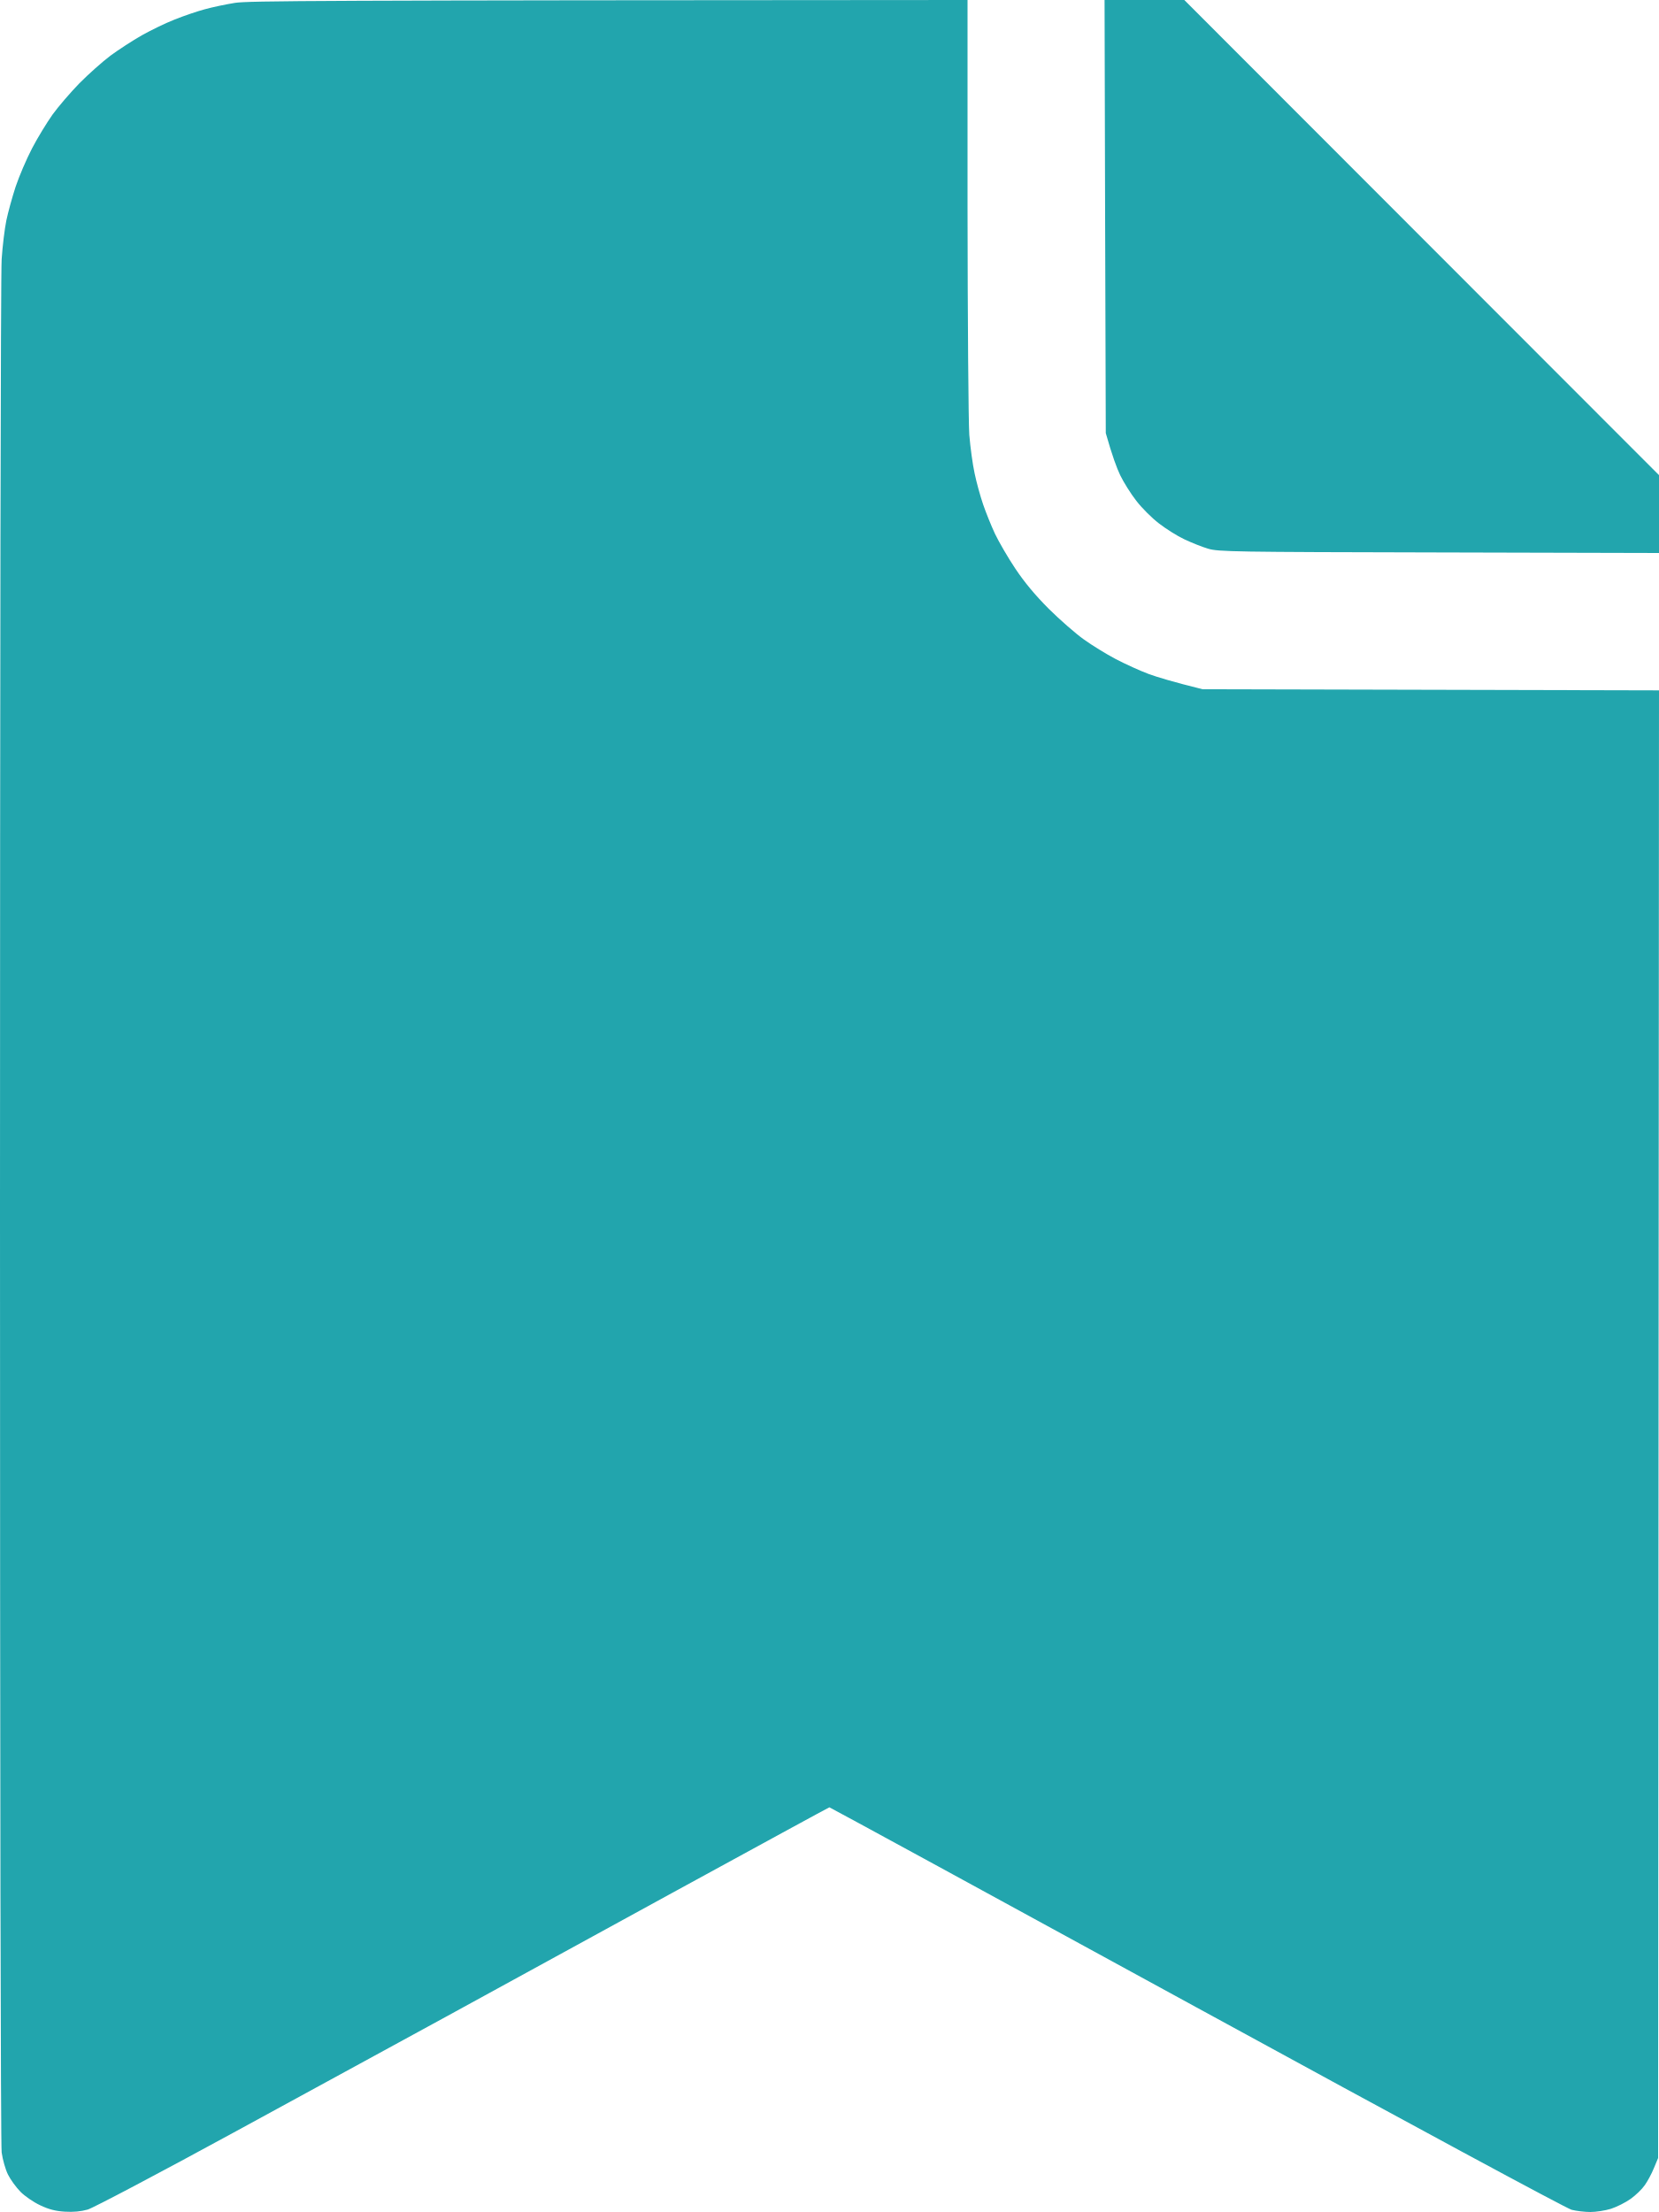
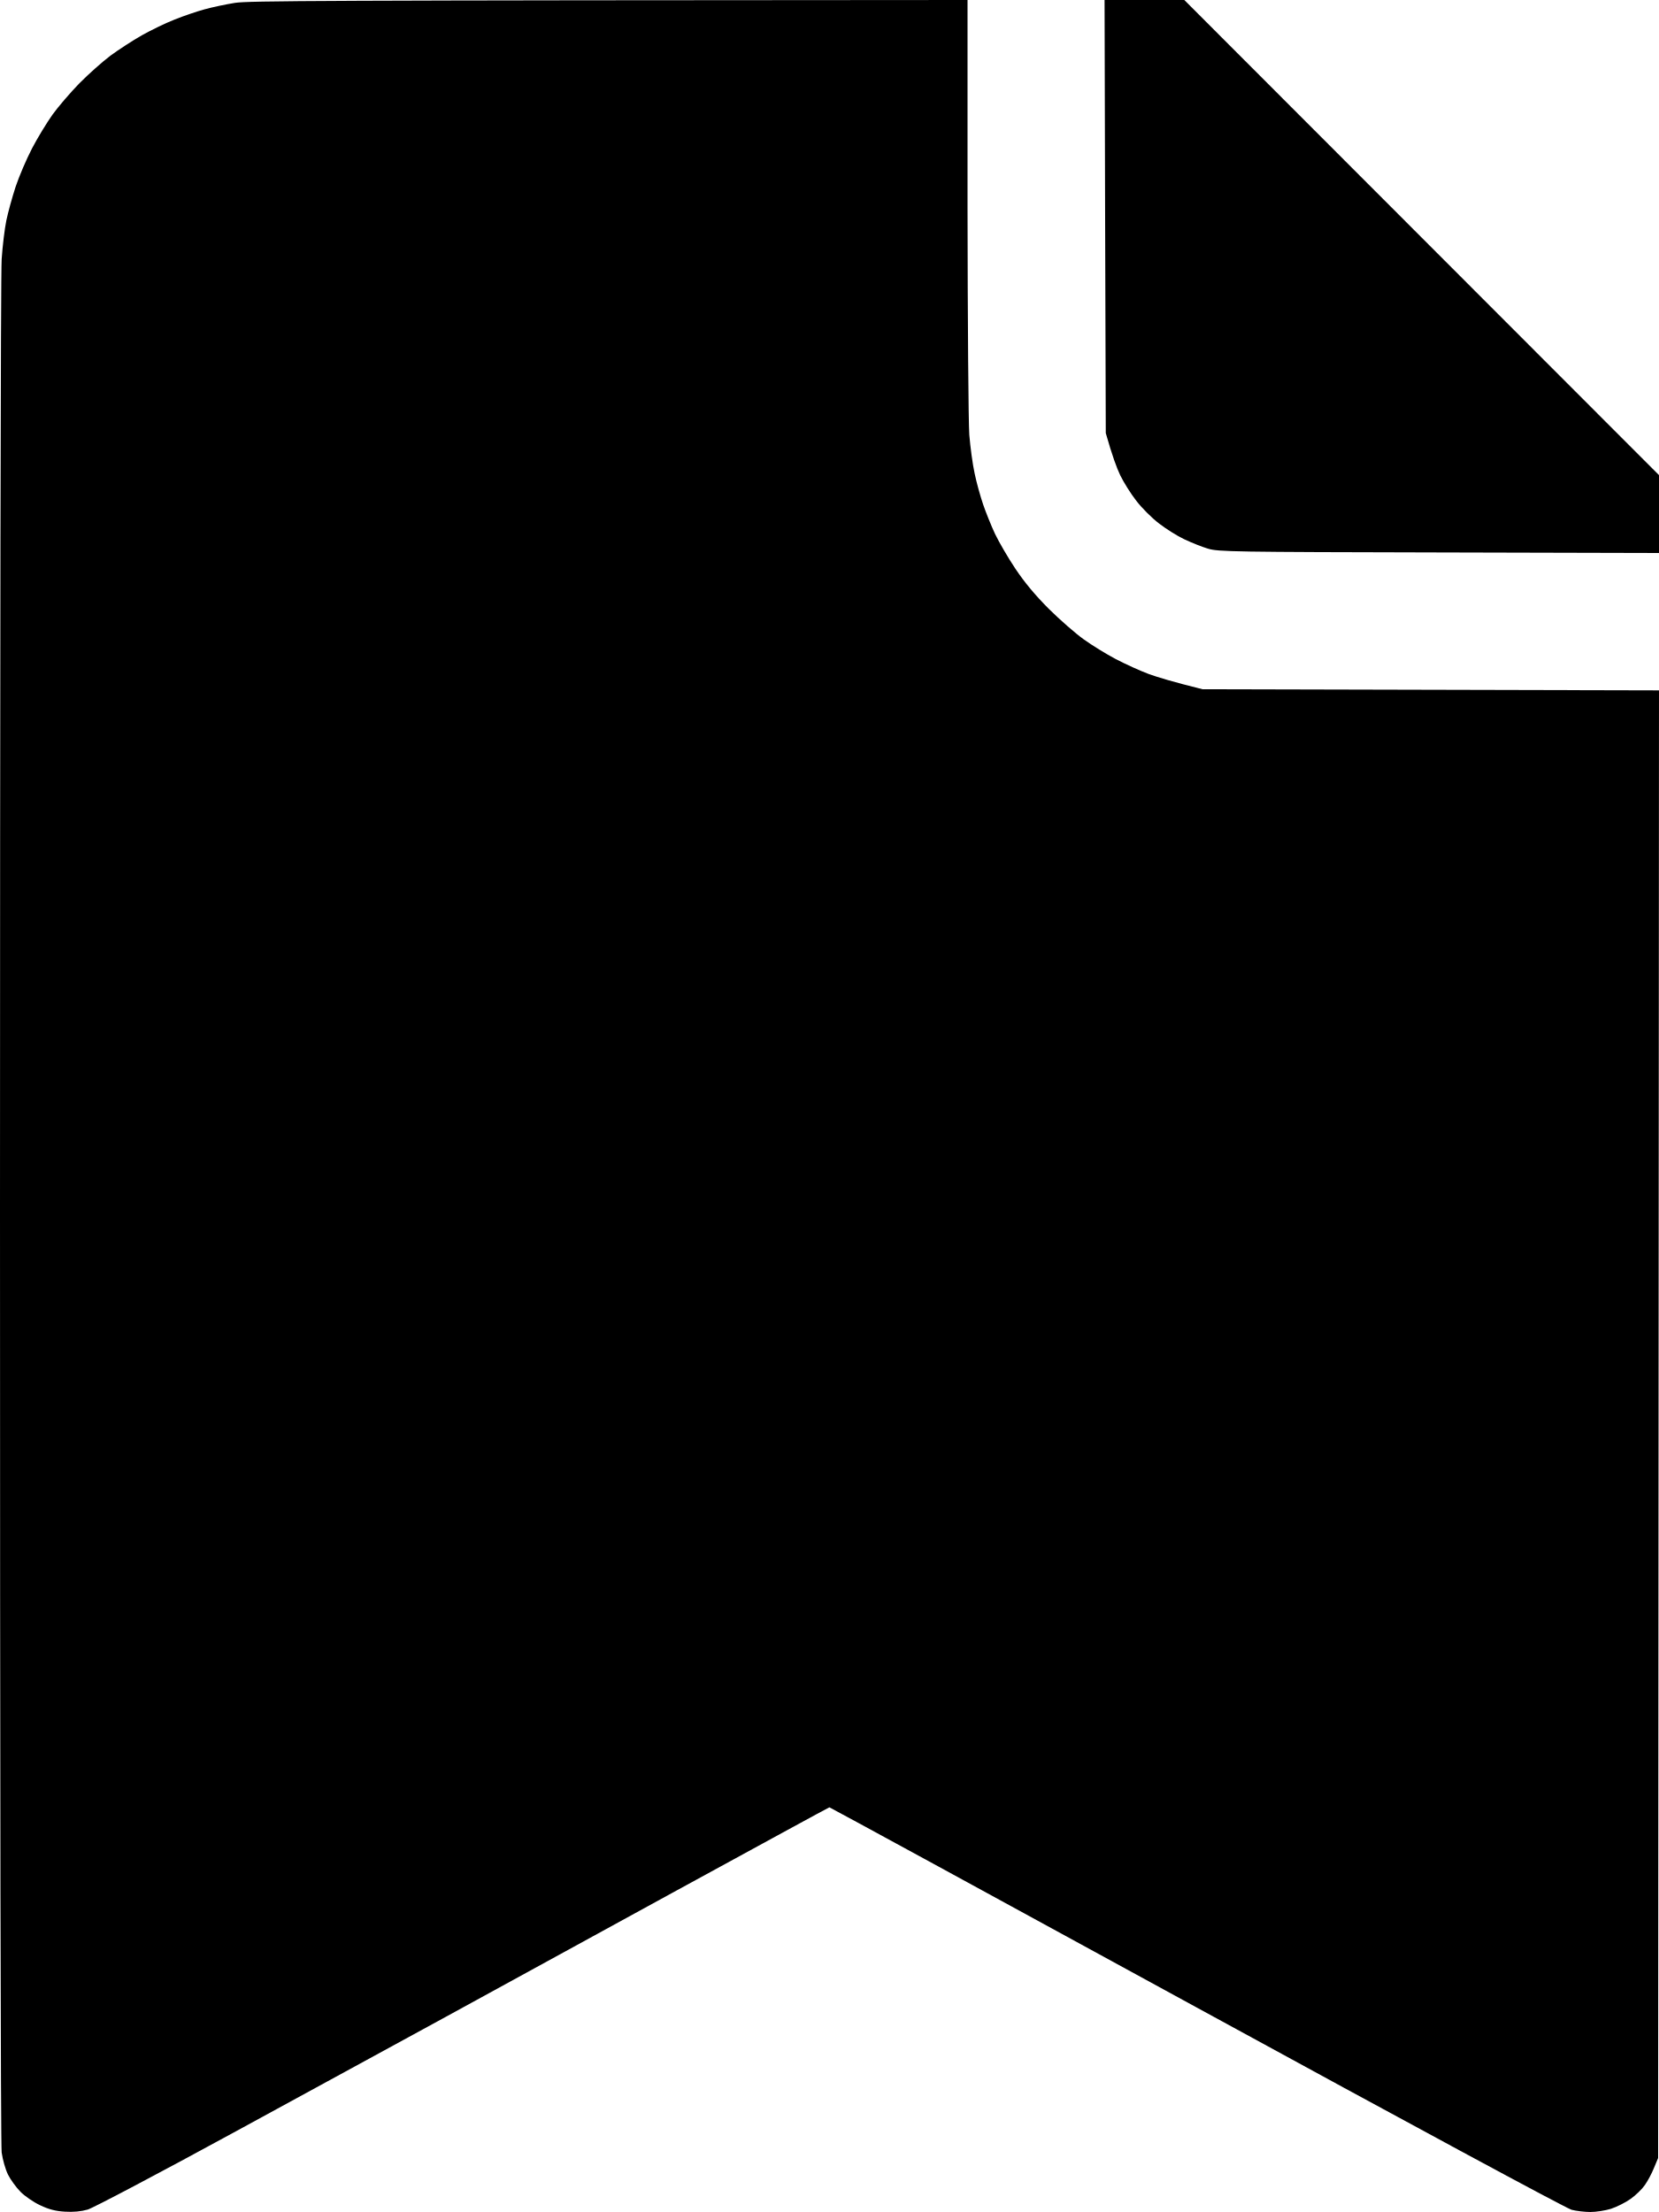
<svg xmlns="http://www.w3.org/2000/svg" width="15" height="20" viewBox="0 0 15 20" fill="none">
-   <path d="M1.851 0.084C1.919 0.065 2.042 0.039 2.124 0.026C2.248 0.007 2.818 0.003 8.748 0L8.748 1.867C8.749 2.893 8.756 3.823 8.764 3.932C8.773 4.041 8.794 4.198 8.812 4.28C8.829 4.362 8.864 4.488 8.889 4.561C8.914 4.634 8.962 4.753 8.996 4.826C9.031 4.899 9.113 5.041 9.18 5.141C9.262 5.264 9.359 5.381 9.483 5.505C9.584 5.605 9.726 5.729 9.799 5.781C9.871 5.833 10.001 5.913 10.088 5.959C10.174 6.004 10.308 6.065 10.386 6.094C10.463 6.122 10.604 6.165 10.873 6.232L15 6.242L14.992 19.512L14.954 19.603C14.934 19.653 14.896 19.723 14.871 19.758C14.847 19.793 14.789 19.849 14.744 19.881C14.698 19.914 14.618 19.954 14.566 19.971C14.514 19.987 14.43 20 14.38 20C14.33 20 14.253 19.991 14.21 19.98C14.165 19.969 12.738 19.199 10.82 18.151C8.998 17.155 7.504 16.341 7.499 16.341C7.495 16.341 6.857 16.689 6.081 17.113C5.306 17.538 4.381 18.044 4.026 18.238C3.671 18.431 2.819 18.896 2.132 19.271C1.437 19.65 0.843 19.963 0.793 19.978C0.733 19.995 0.663 20.002 0.586 19.997C0.503 19.992 0.44 19.976 0.363 19.939C0.303 19.911 0.223 19.856 0.184 19.816C0.145 19.776 0.094 19.706 0.072 19.661C0.049 19.615 0.024 19.526 0.015 19.462C0.006 19.392 0 16.054 0 10.952C0 6.142 0.006 2.466 0.015 2.343C0.023 2.224 0.042 2.068 0.057 1.995C0.072 1.922 0.11 1.784 0.141 1.689C0.173 1.593 0.24 1.437 0.29 1.341C0.34 1.245 0.424 1.108 0.475 1.036C0.527 0.964 0.636 0.837 0.718 0.753C0.8 0.67 0.927 0.557 0.999 0.503C1.072 0.449 1.199 0.367 1.281 0.32C1.363 0.274 1.496 0.209 1.578 0.177C1.66 0.144 1.783 0.102 1.851 0.084Z" fill="#22A5AD" />
-   <path d="M9.998 3.916L9.992 1.958L9.987 0H10.708L15 4.296V5L13.011 4.995C11.156 4.991 11.016 4.989 10.923 4.961C10.868 4.945 10.772 4.906 10.708 4.876C10.644 4.846 10.541 4.781 10.478 4.732C10.415 4.684 10.323 4.592 10.274 4.528C10.224 4.464 10.159 4.36 10.128 4.296C10.098 4.233 10.056 4.121 9.998 3.916Z" fill="#22A5AD" />
+   <path d="M1.851 0.084C1.919 0.065 2.042 0.039 2.124 0.026C2.248 0.007 2.818 0.003 8.748 0L8.748 1.867C8.749 2.893 8.756 3.823 8.764 3.932C8.773 4.041 8.794 4.198 8.812 4.28C8.829 4.362 8.864 4.488 8.889 4.561C8.914 4.634 8.962 4.753 8.996 4.826C9.031 4.899 9.113 5.041 9.18 5.141C9.262 5.264 9.359 5.381 9.483 5.505C9.584 5.605 9.726 5.729 9.799 5.781C9.871 5.833 10.001 5.913 10.088 5.959C10.174 6.004 10.308 6.065 10.386 6.094C10.463 6.122 10.604 6.165 10.873 6.232L15 6.242L14.992 19.512L14.954 19.603C14.934 19.653 14.896 19.723 14.871 19.758C14.847 19.793 14.789 19.849 14.744 19.881C14.698 19.914 14.618 19.954 14.566 19.971C14.514 19.987 14.43 20 14.38 20C14.33 20 14.253 19.991 14.21 19.98C14.165 19.969 12.738 19.199 10.82 18.151C8.998 17.155 7.504 16.341 7.499 16.341C7.495 16.341 6.857 16.689 6.081 17.113C5.306 17.538 4.381 18.044 4.026 18.238C3.671 18.431 2.819 18.896 2.132 19.271C1.437 19.65 0.843 19.963 0.793 19.978C0.733 19.995 0.663 20.002 0.586 19.997C0.503 19.992 0.44 19.976 0.363 19.939C0.303 19.911 0.223 19.856 0.184 19.816C0.145 19.776 0.094 19.706 0.072 19.661C0.049 19.615 0.024 19.526 0.015 19.462C0.006 19.392 0 16.054 0 10.952C0 6.142 0.006 2.466 0.015 2.343C0.023 2.224 0.042 2.068 0.057 1.995C0.072 1.922 0.11 1.784 0.141 1.689C0.173 1.593 0.24 1.437 0.29 1.341C0.34 1.245 0.424 1.108 0.475 1.036C0.527 0.964 0.636 0.837 0.718 0.753C0.8 0.67 0.927 0.557 0.999 0.503C1.072 0.449 1.199 0.367 1.281 0.32C1.363 0.274 1.496 0.209 1.578 0.177C1.66 0.144 1.783 0.102 1.851 0.084Z" fill="currentColor" />
+   <path d="M9.998 3.916L9.992 1.958L9.987 0H10.708L15 4.296V5L13.011 4.995C11.156 4.991 11.016 4.989 10.923 4.961C10.868 4.945 10.772 4.906 10.708 4.876C10.644 4.846 10.541 4.781 10.478 4.732C10.415 4.684 10.323 4.592 10.274 4.528C10.224 4.464 10.159 4.36 10.128 4.296C10.098 4.233 10.056 4.121 9.998 3.916Z" fill="currentColor" />
</svg>
